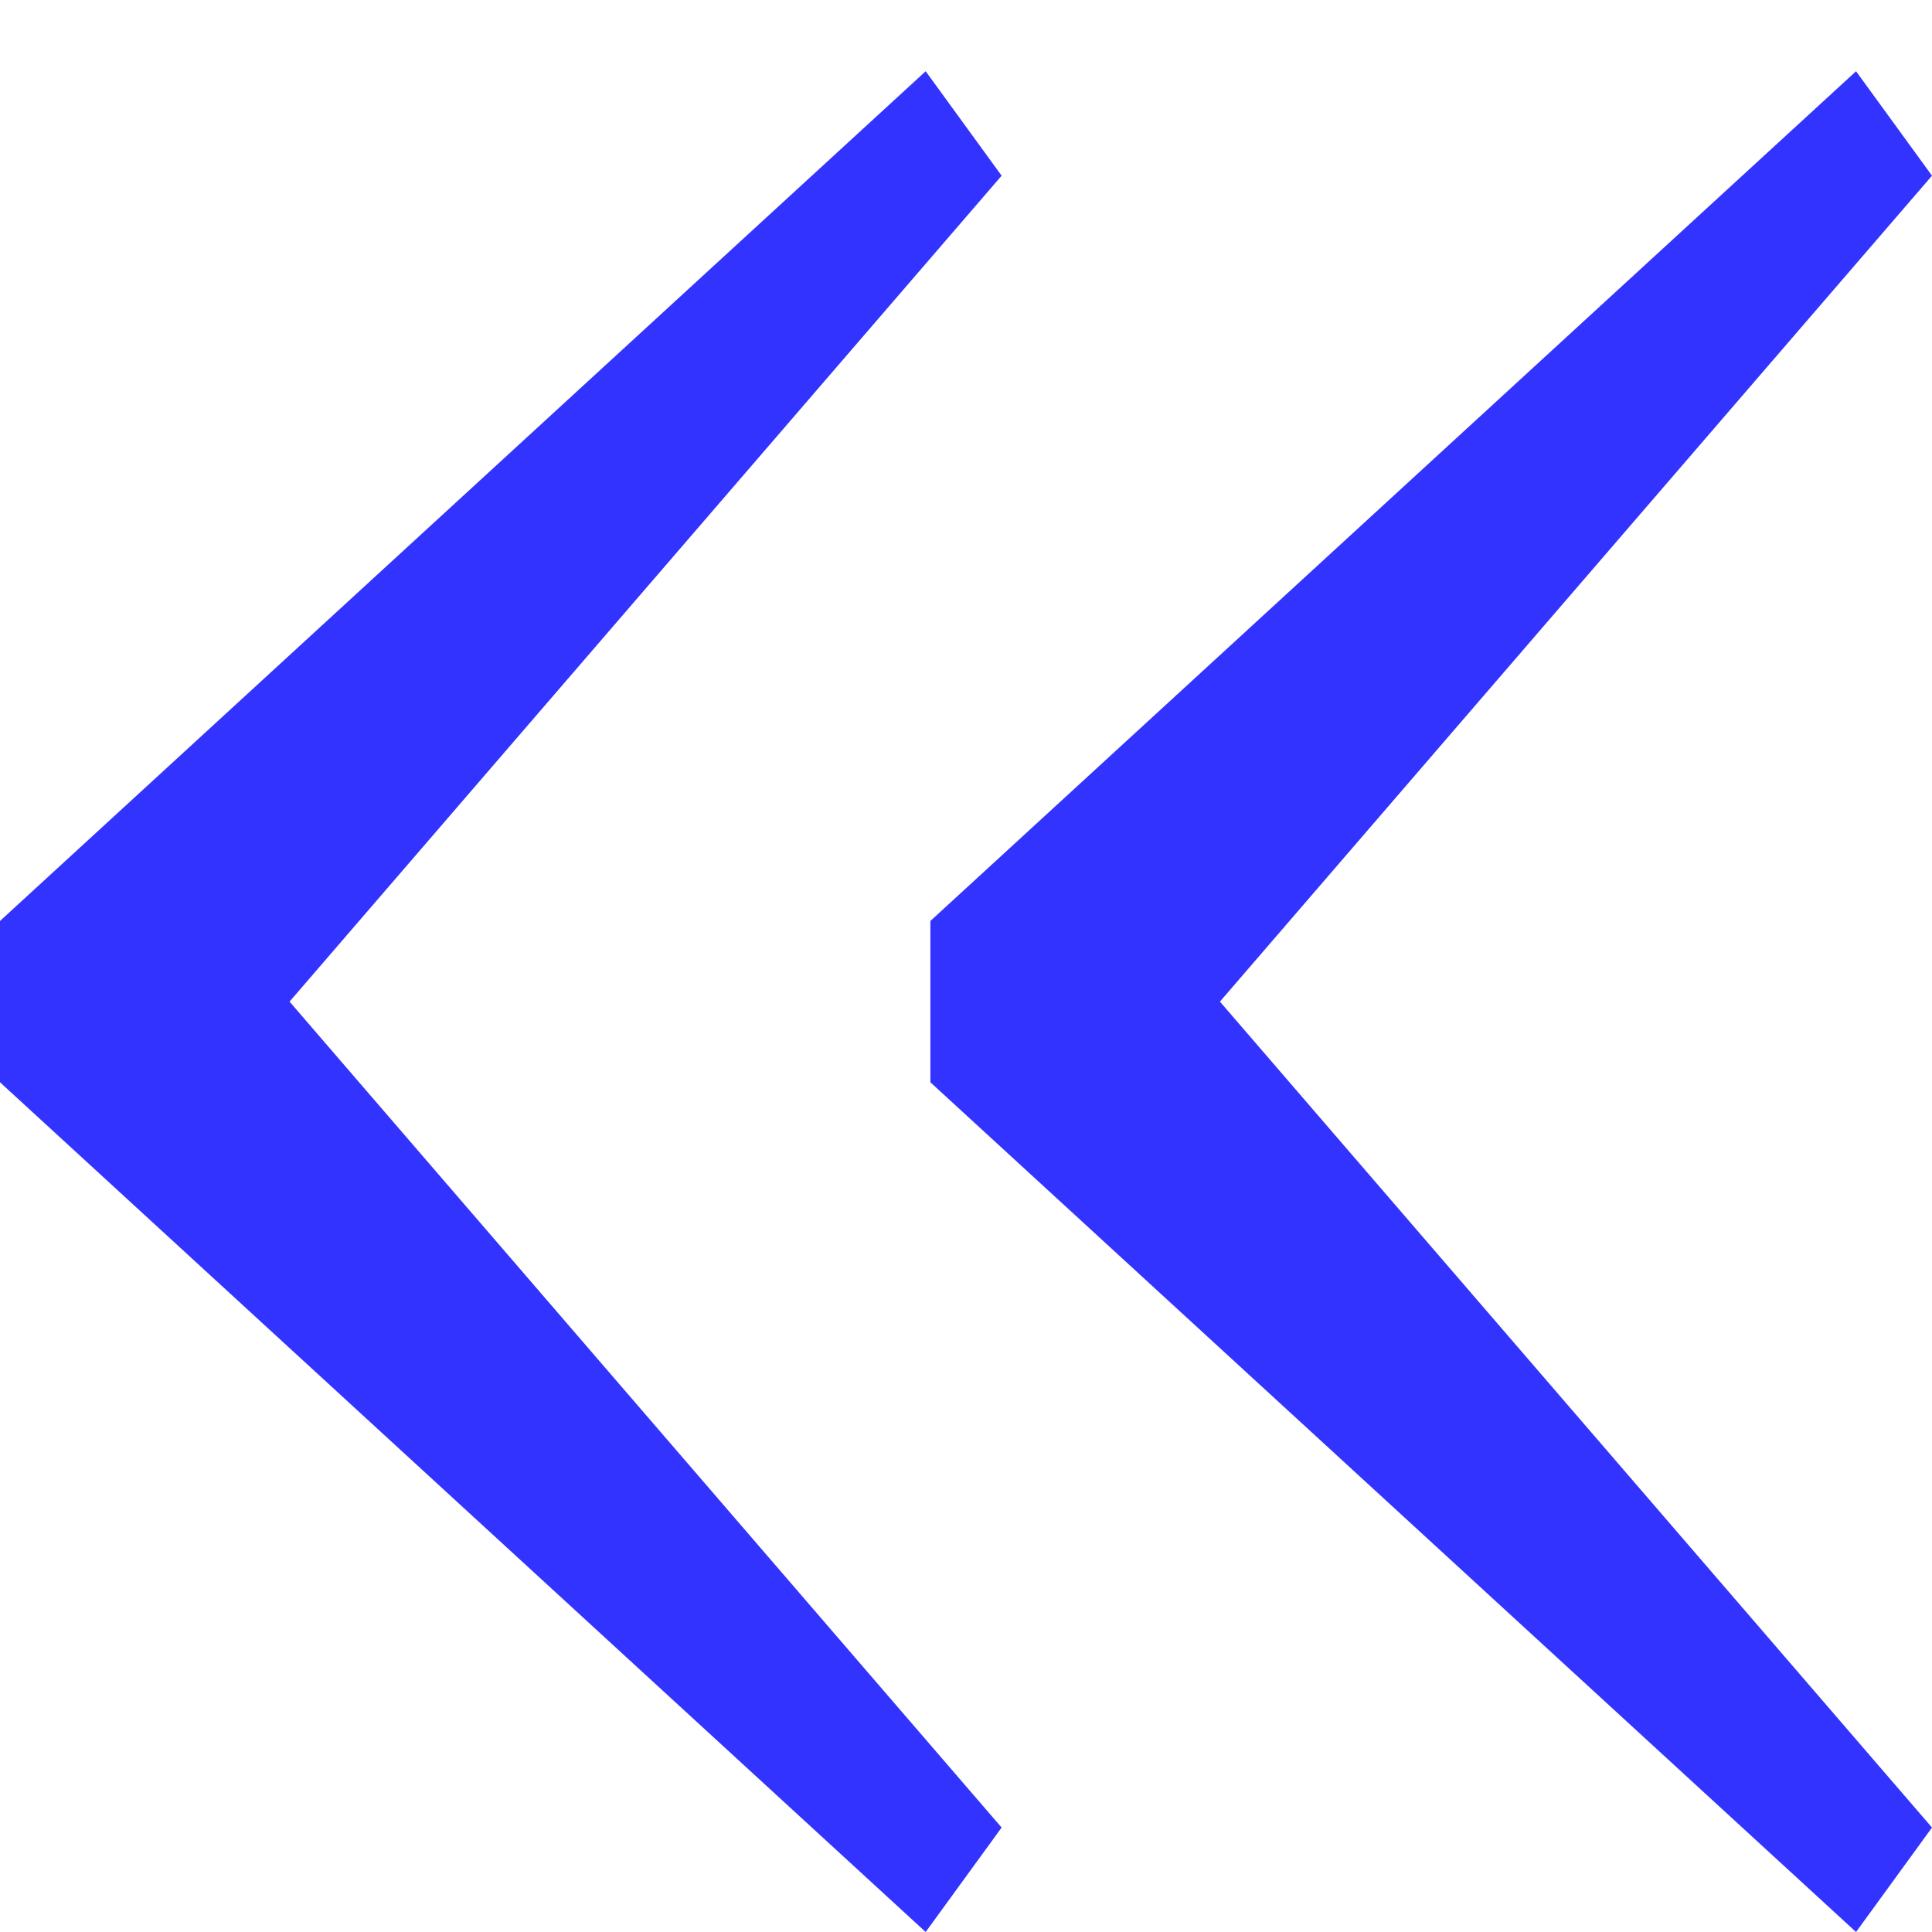
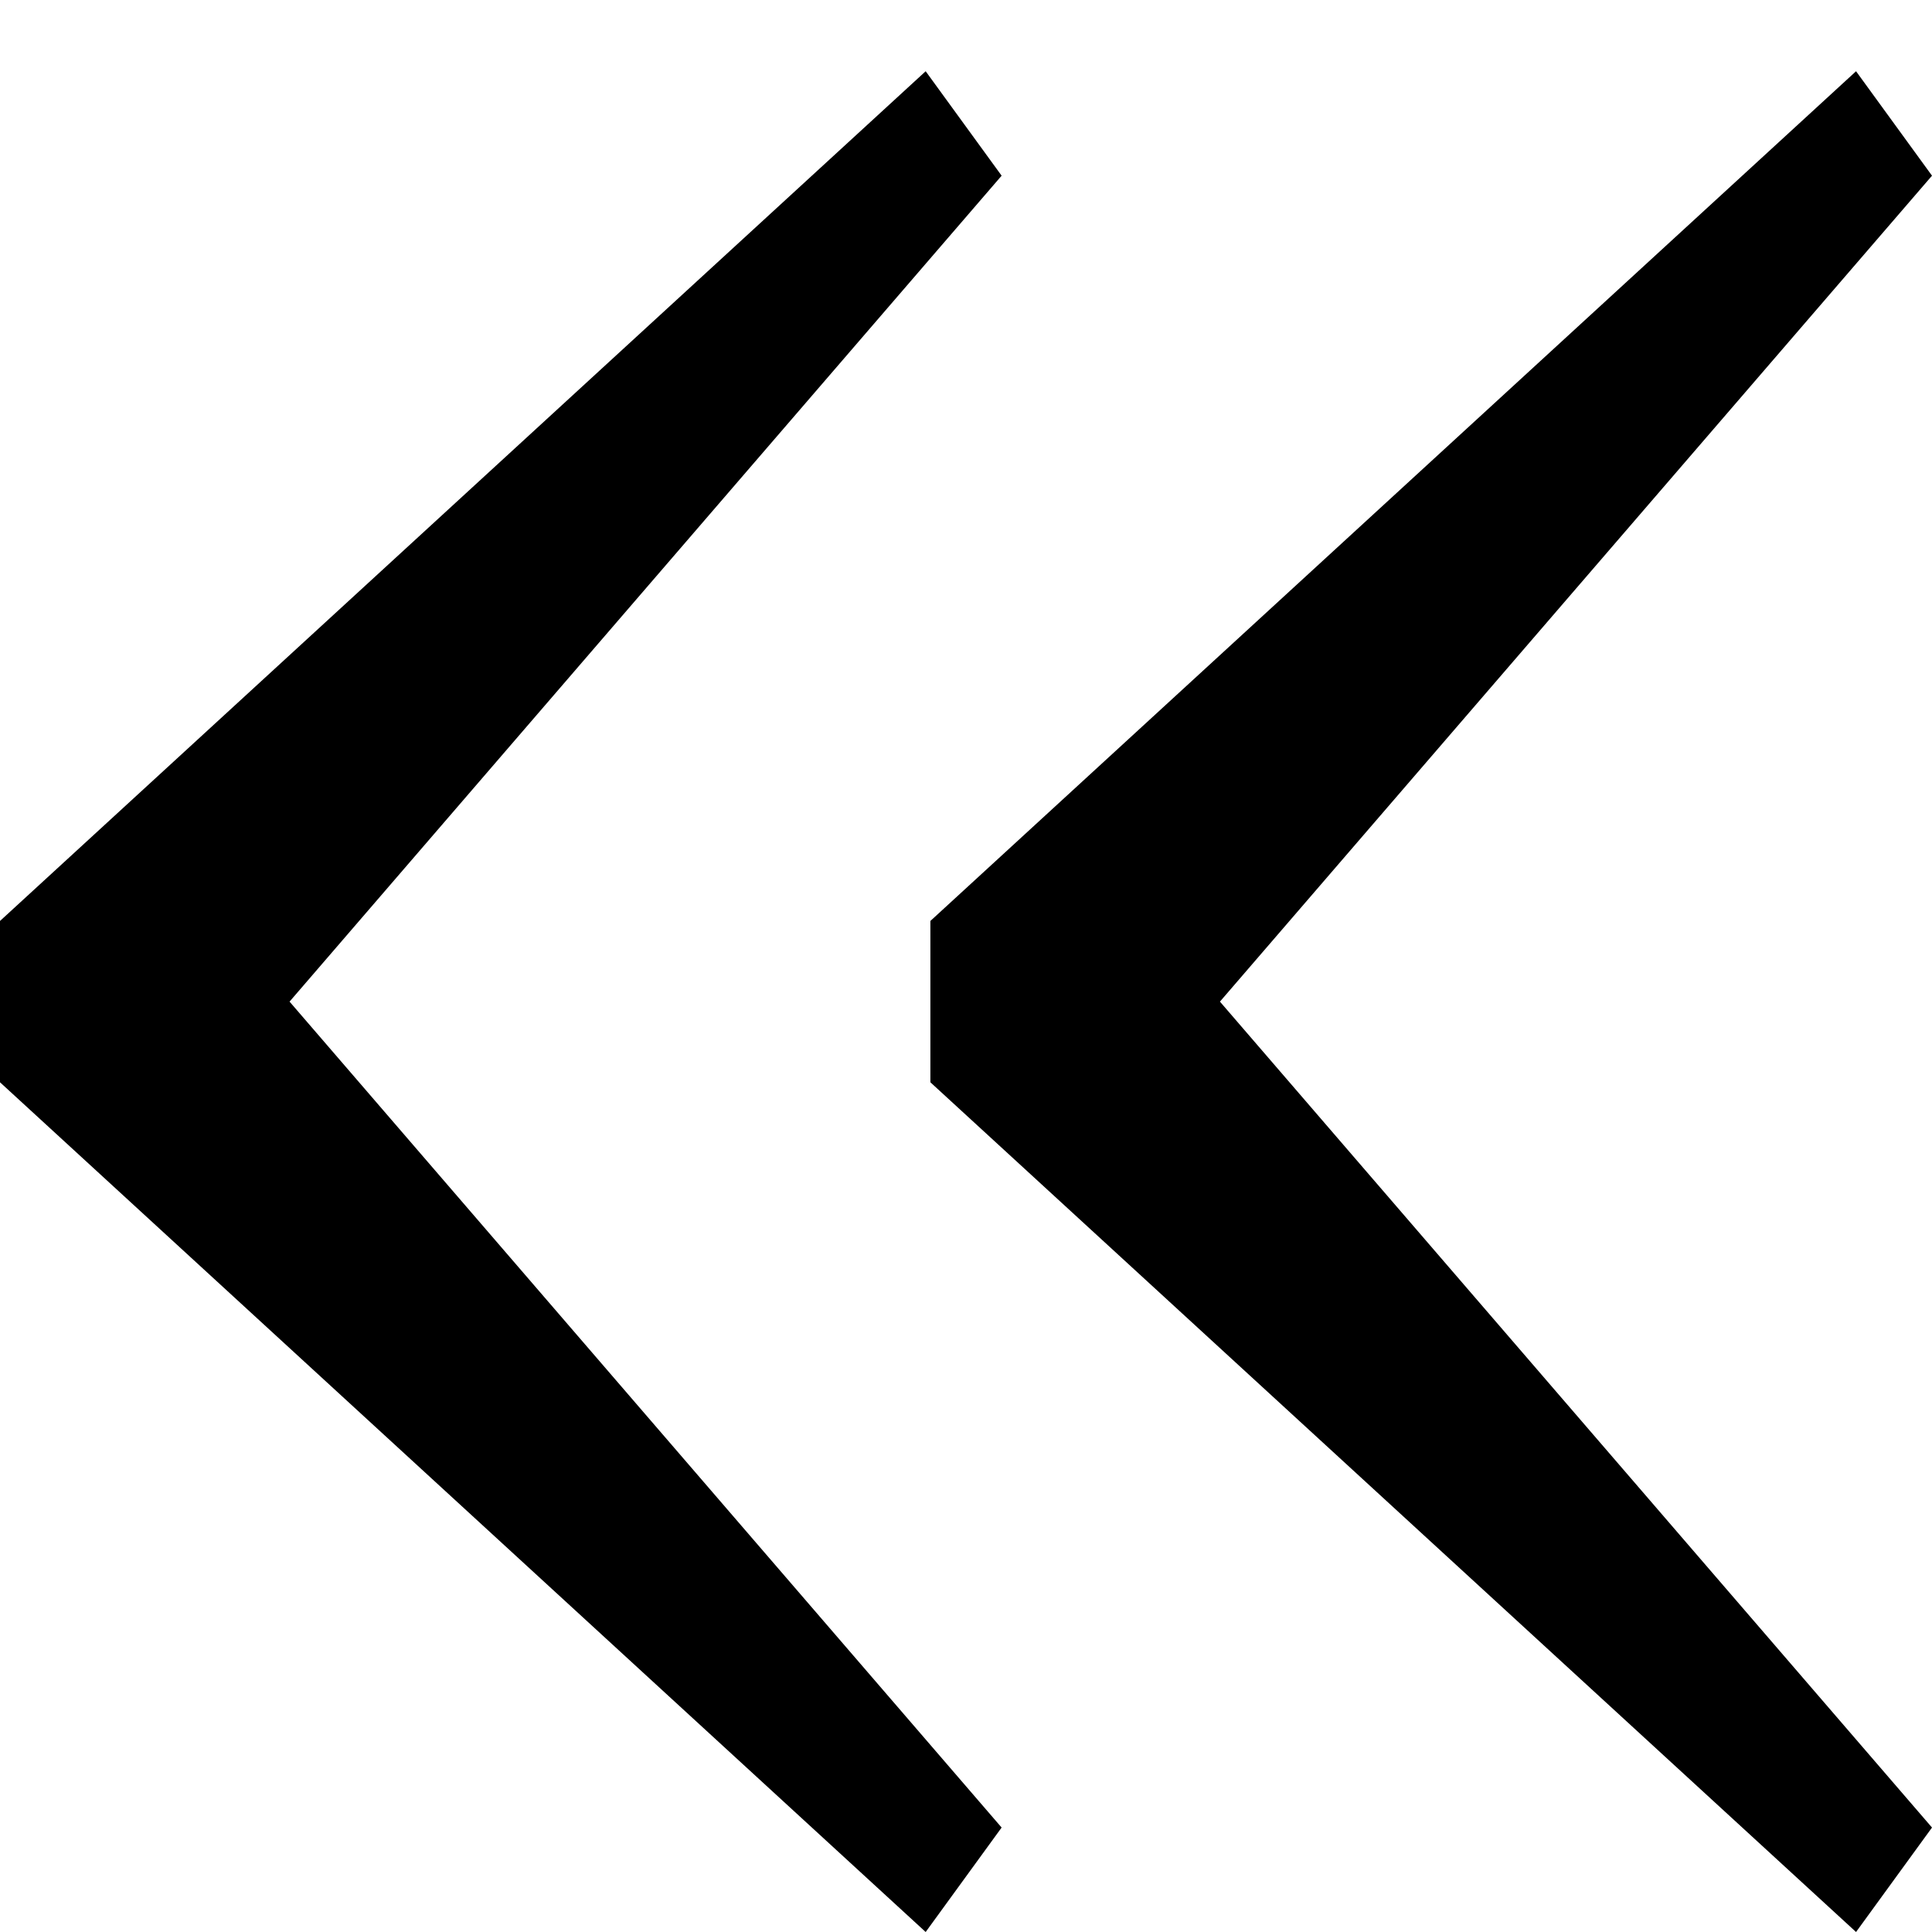
<svg xmlns="http://www.w3.org/2000/svg" width="16" height="16" viewBox="0 0 16 16" fill="none">
-   <path d="M16 1.455L10.103 8.295L16 15.135L15.371 16L7.705 8.963L7.705 7.627L15.371 0.59L16 1.455ZM8.295 1.455L2.398 8.295L8.295 15.135L7.666 16L6.15181e-07 8.963L7.32031e-07 7.627L7.666 0.59L8.295 1.455Z" fill="#3333FF" />
+   <path d="M16 1.455L10.103 8.295L16 15.135L15.371 16L7.705 8.963L7.705 7.627L15.371 0.59L16 1.455ZM8.295 1.455L2.398 8.295L8.295 15.135L7.666 16L6.15181e-07 8.963L7.32031e-07 7.627L7.666 0.59L8.295 1.455Z" fill="currentColor" />
</svg>
